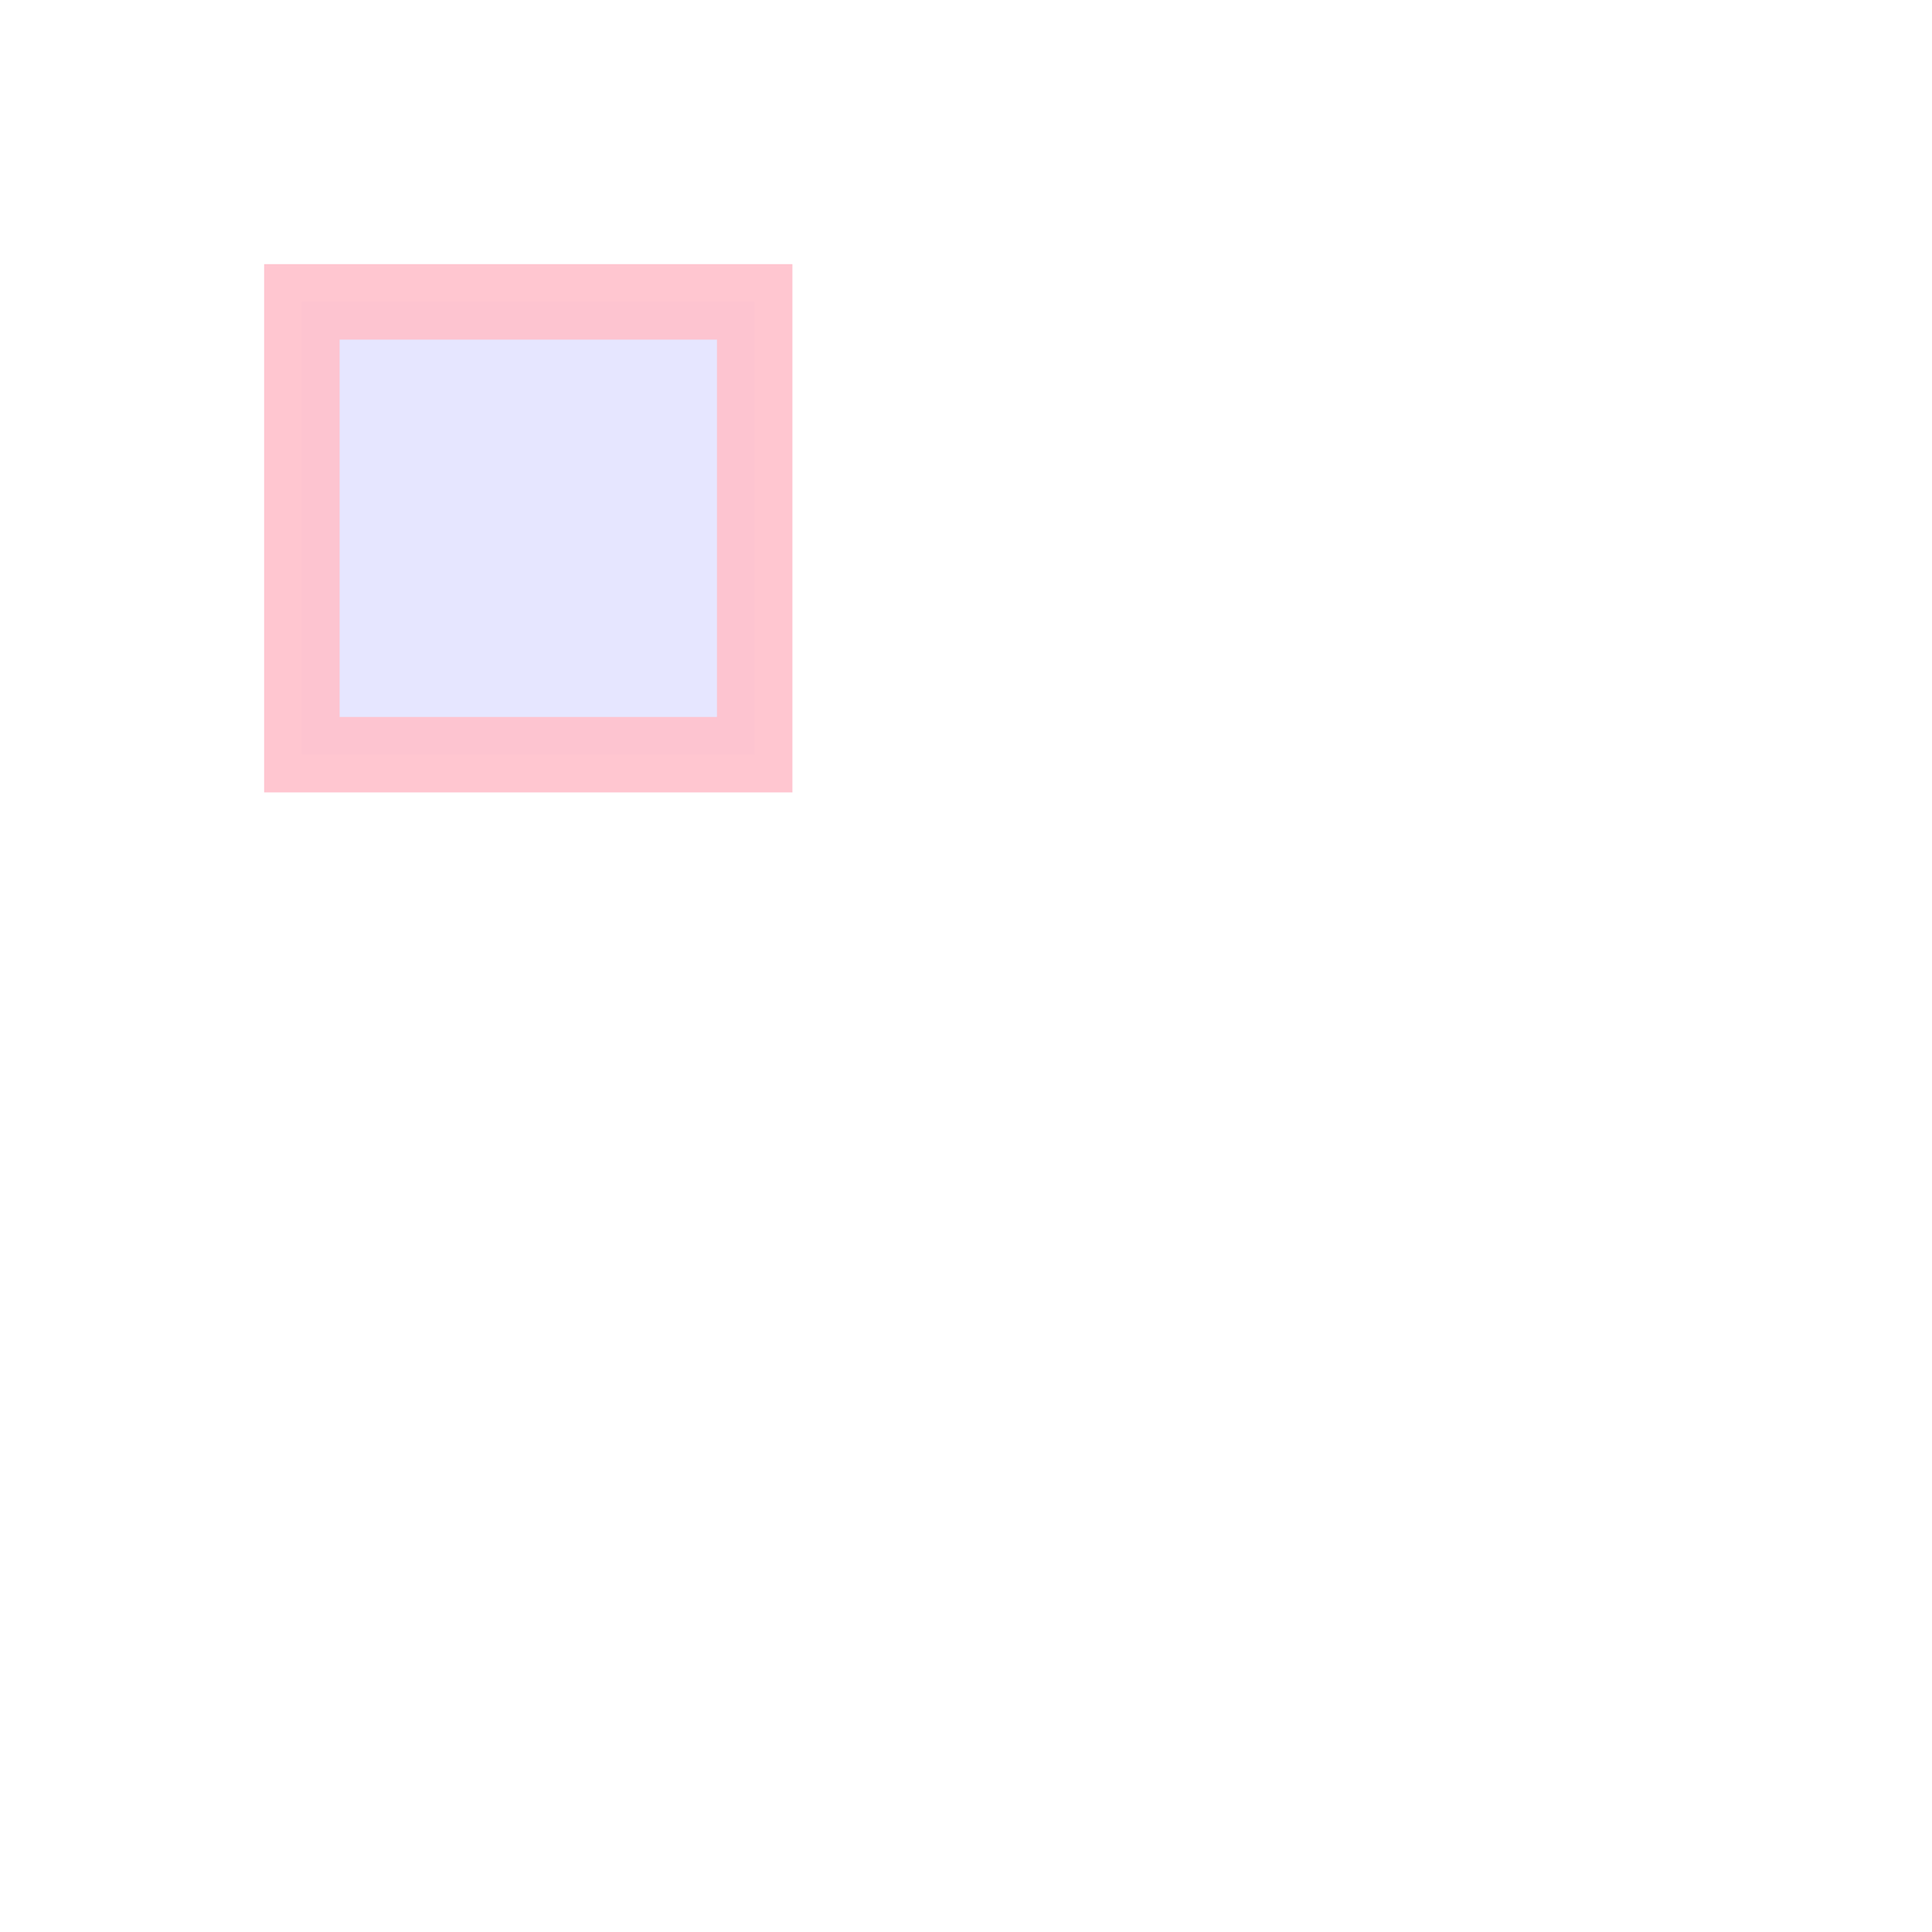
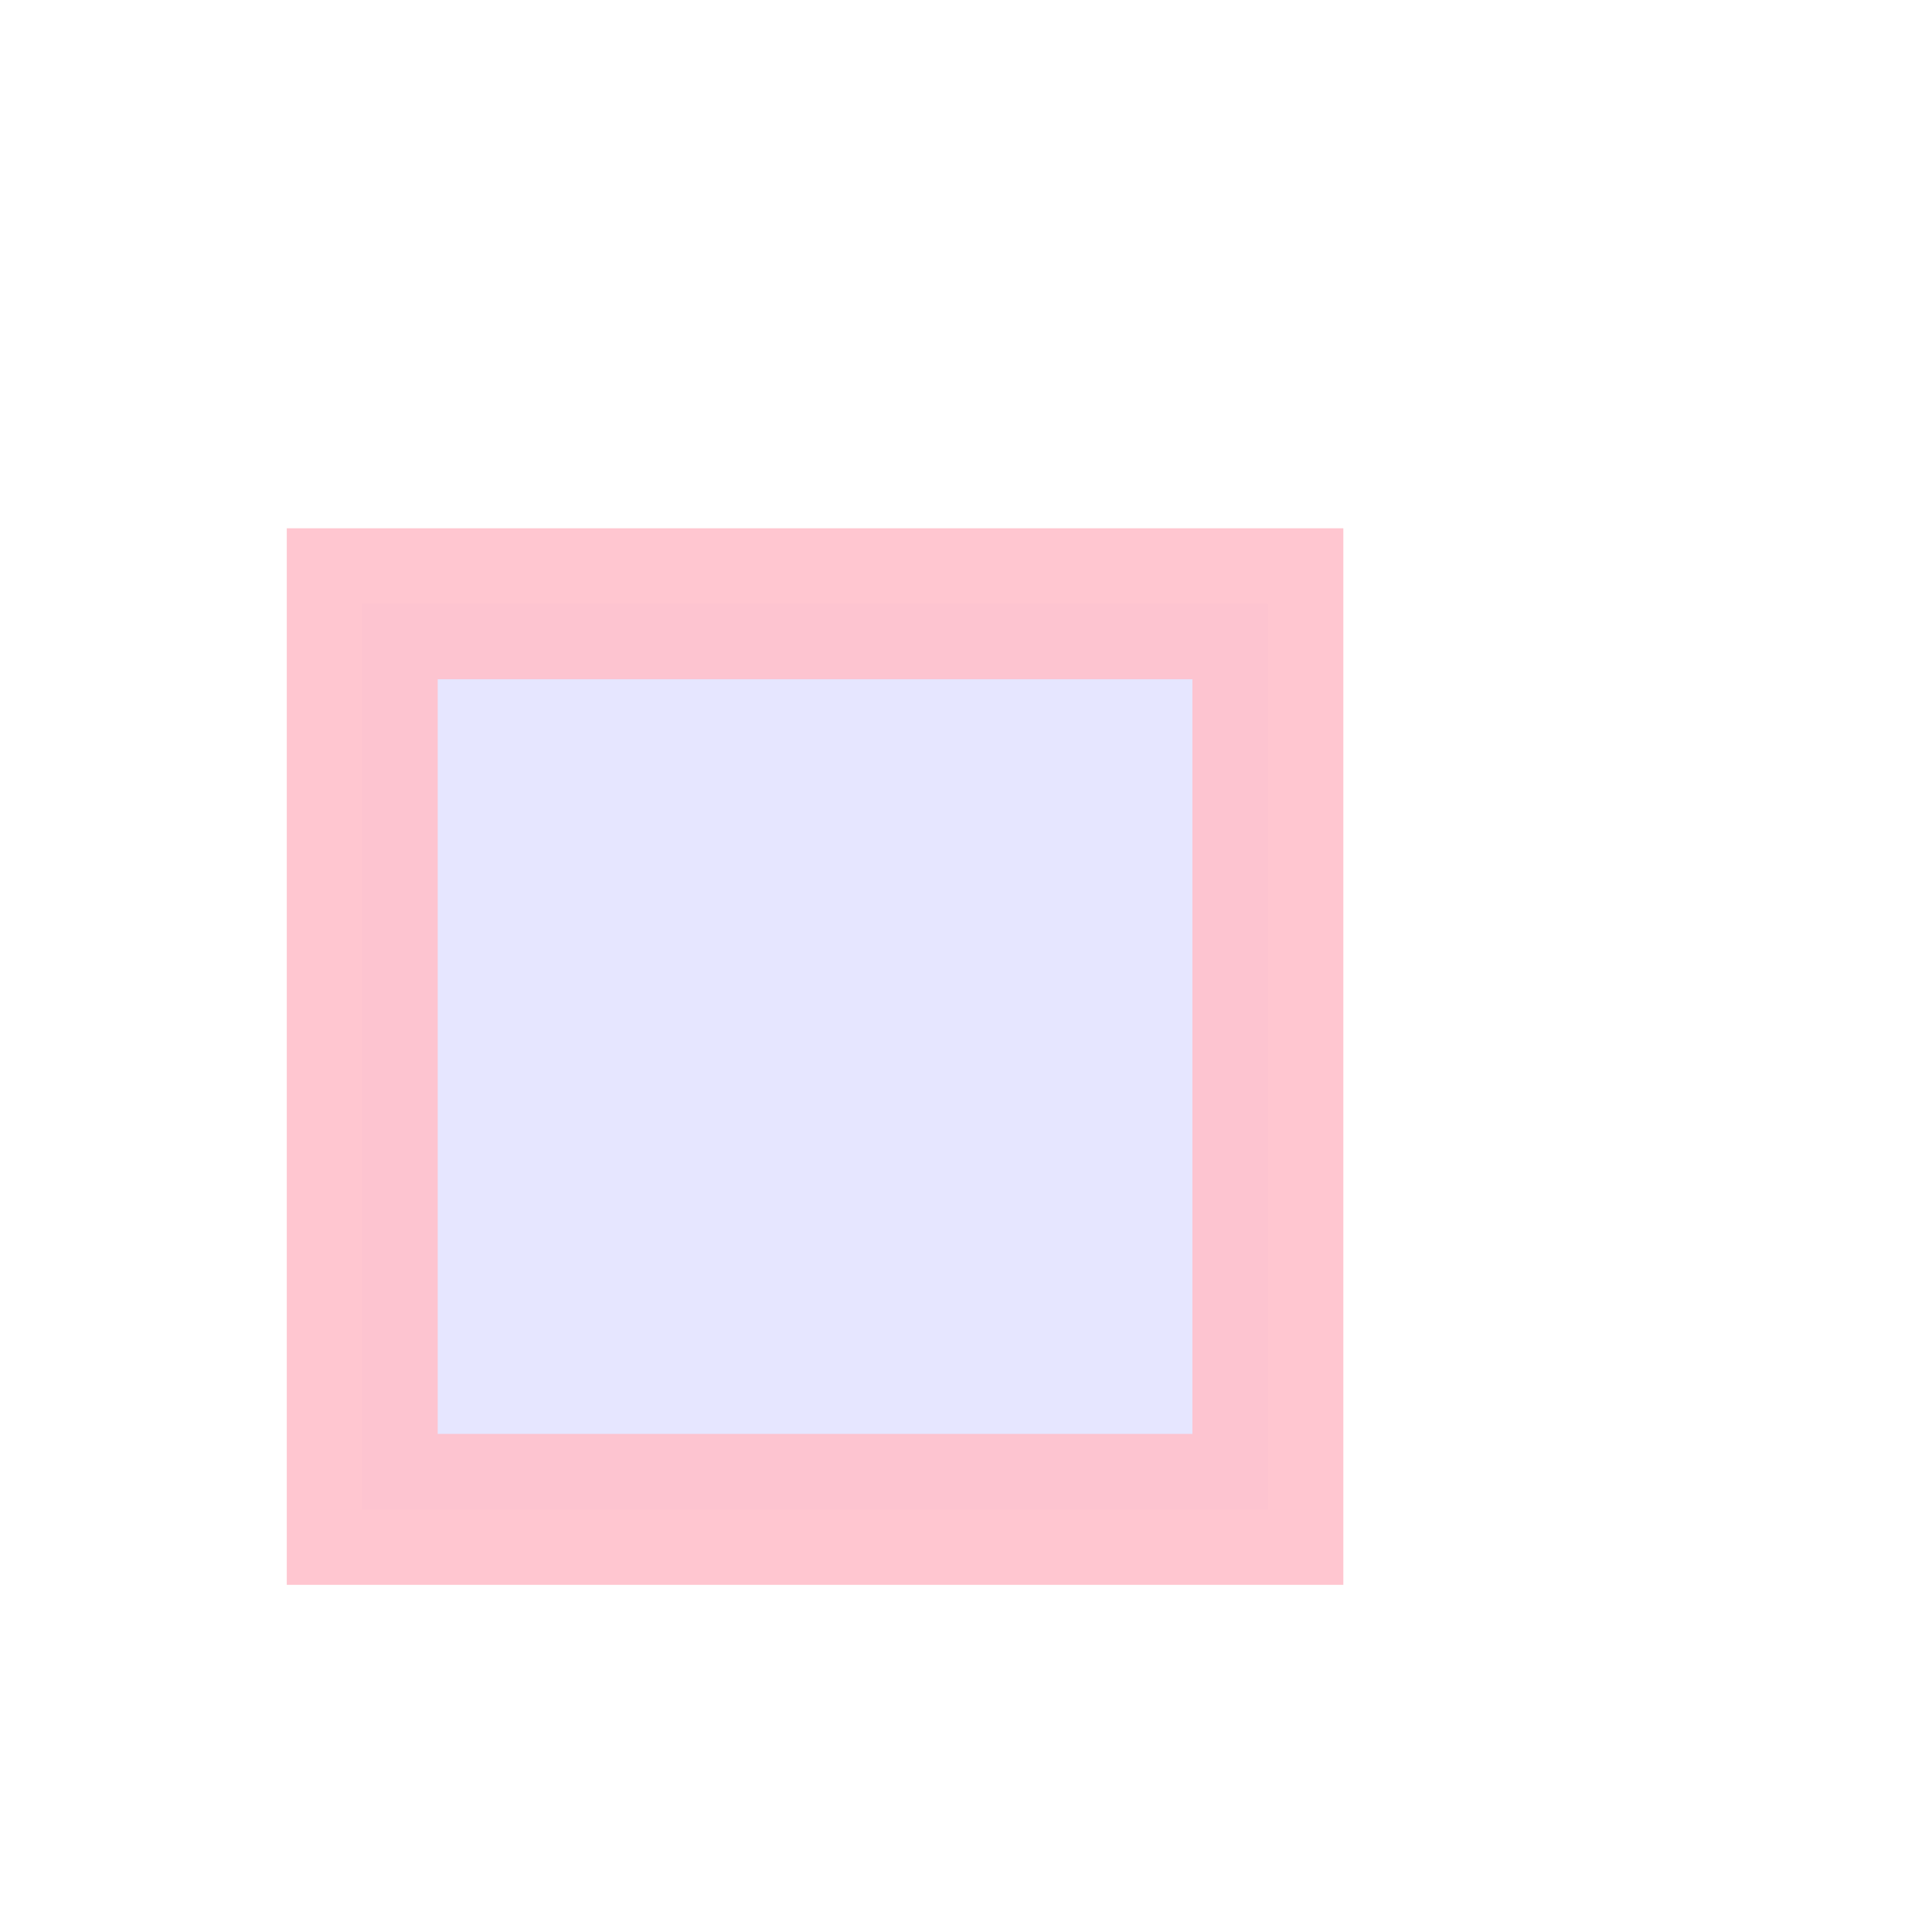
- <svg xmlns="http://www.w3.org/2000/svg" width="128" height="128">
-   <rect x="20" y="20" width="30" height="30" style="fill:blue;stroke:pink;stroke-width:5;fill-opacity:0.1;stroke-opacity:0.9" />
+ <svg xmlns="http://www.w3.org/2000/svg" width="64" height="64">
+   <rect x="12" y="20" width="30" height="30" style="fill:blue;stroke:pink;stroke-width:5;fill-opacity:0.1;stroke-opacity:0.9" />
</svg>
